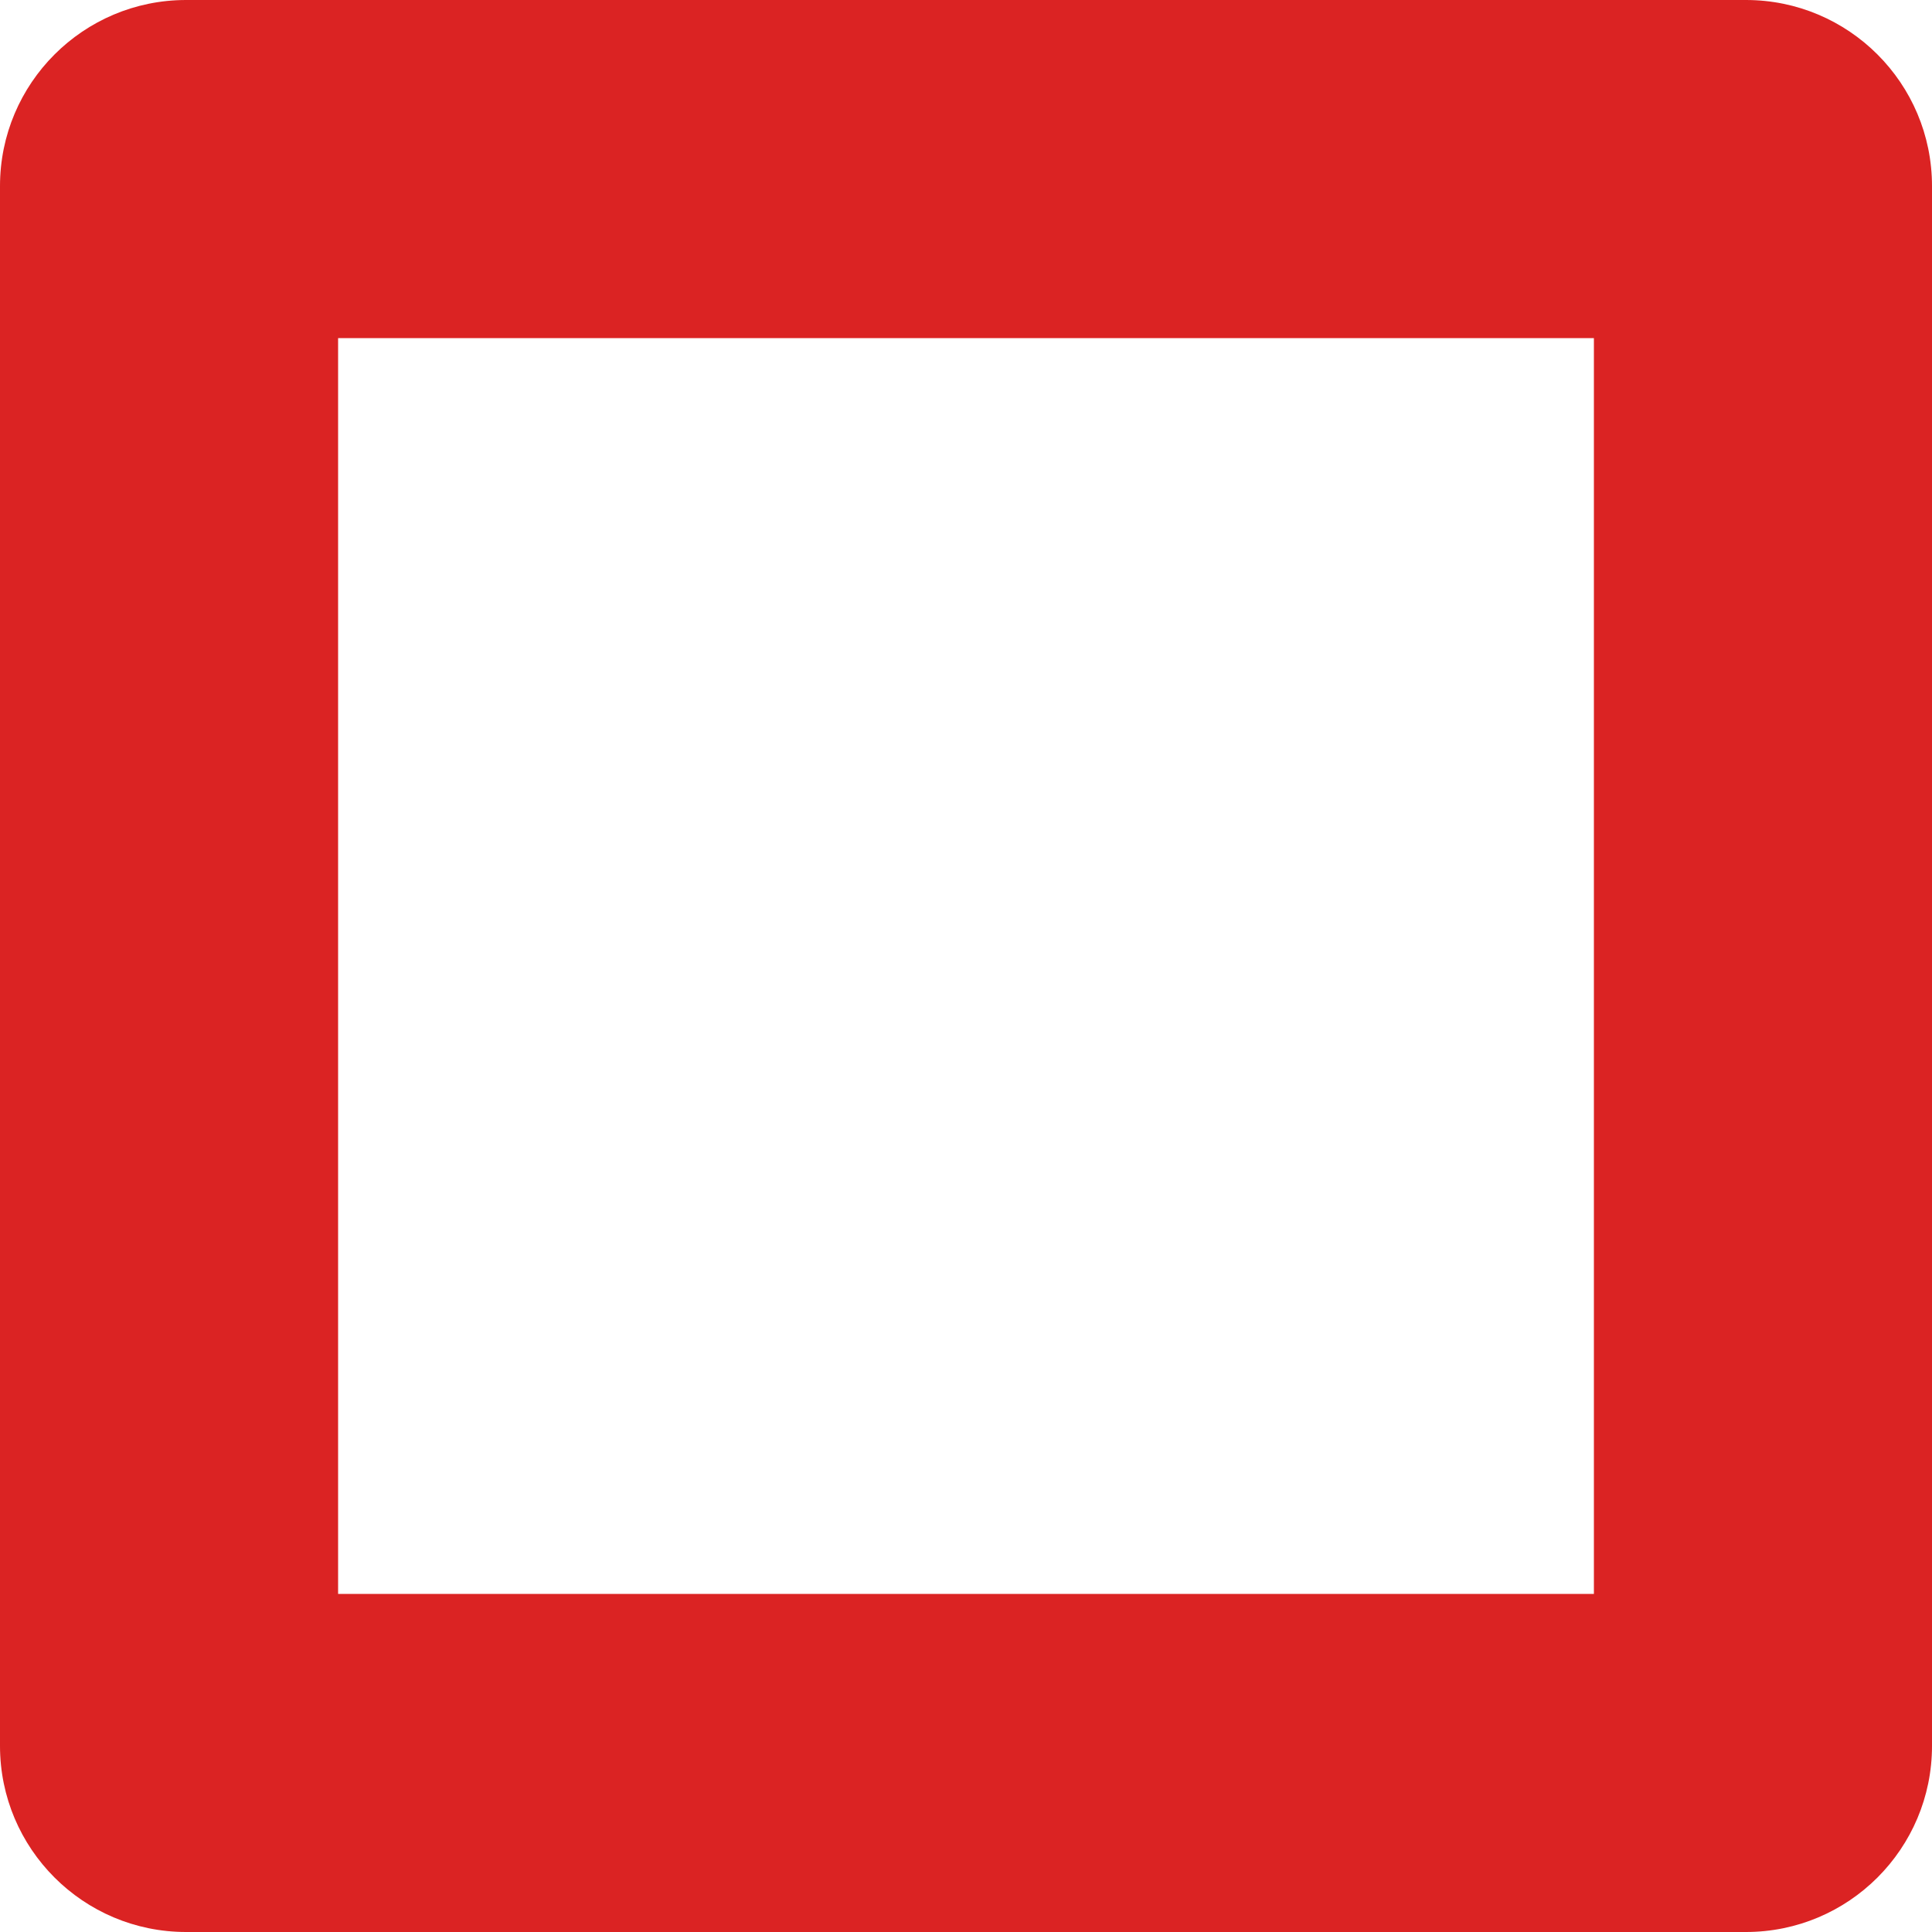
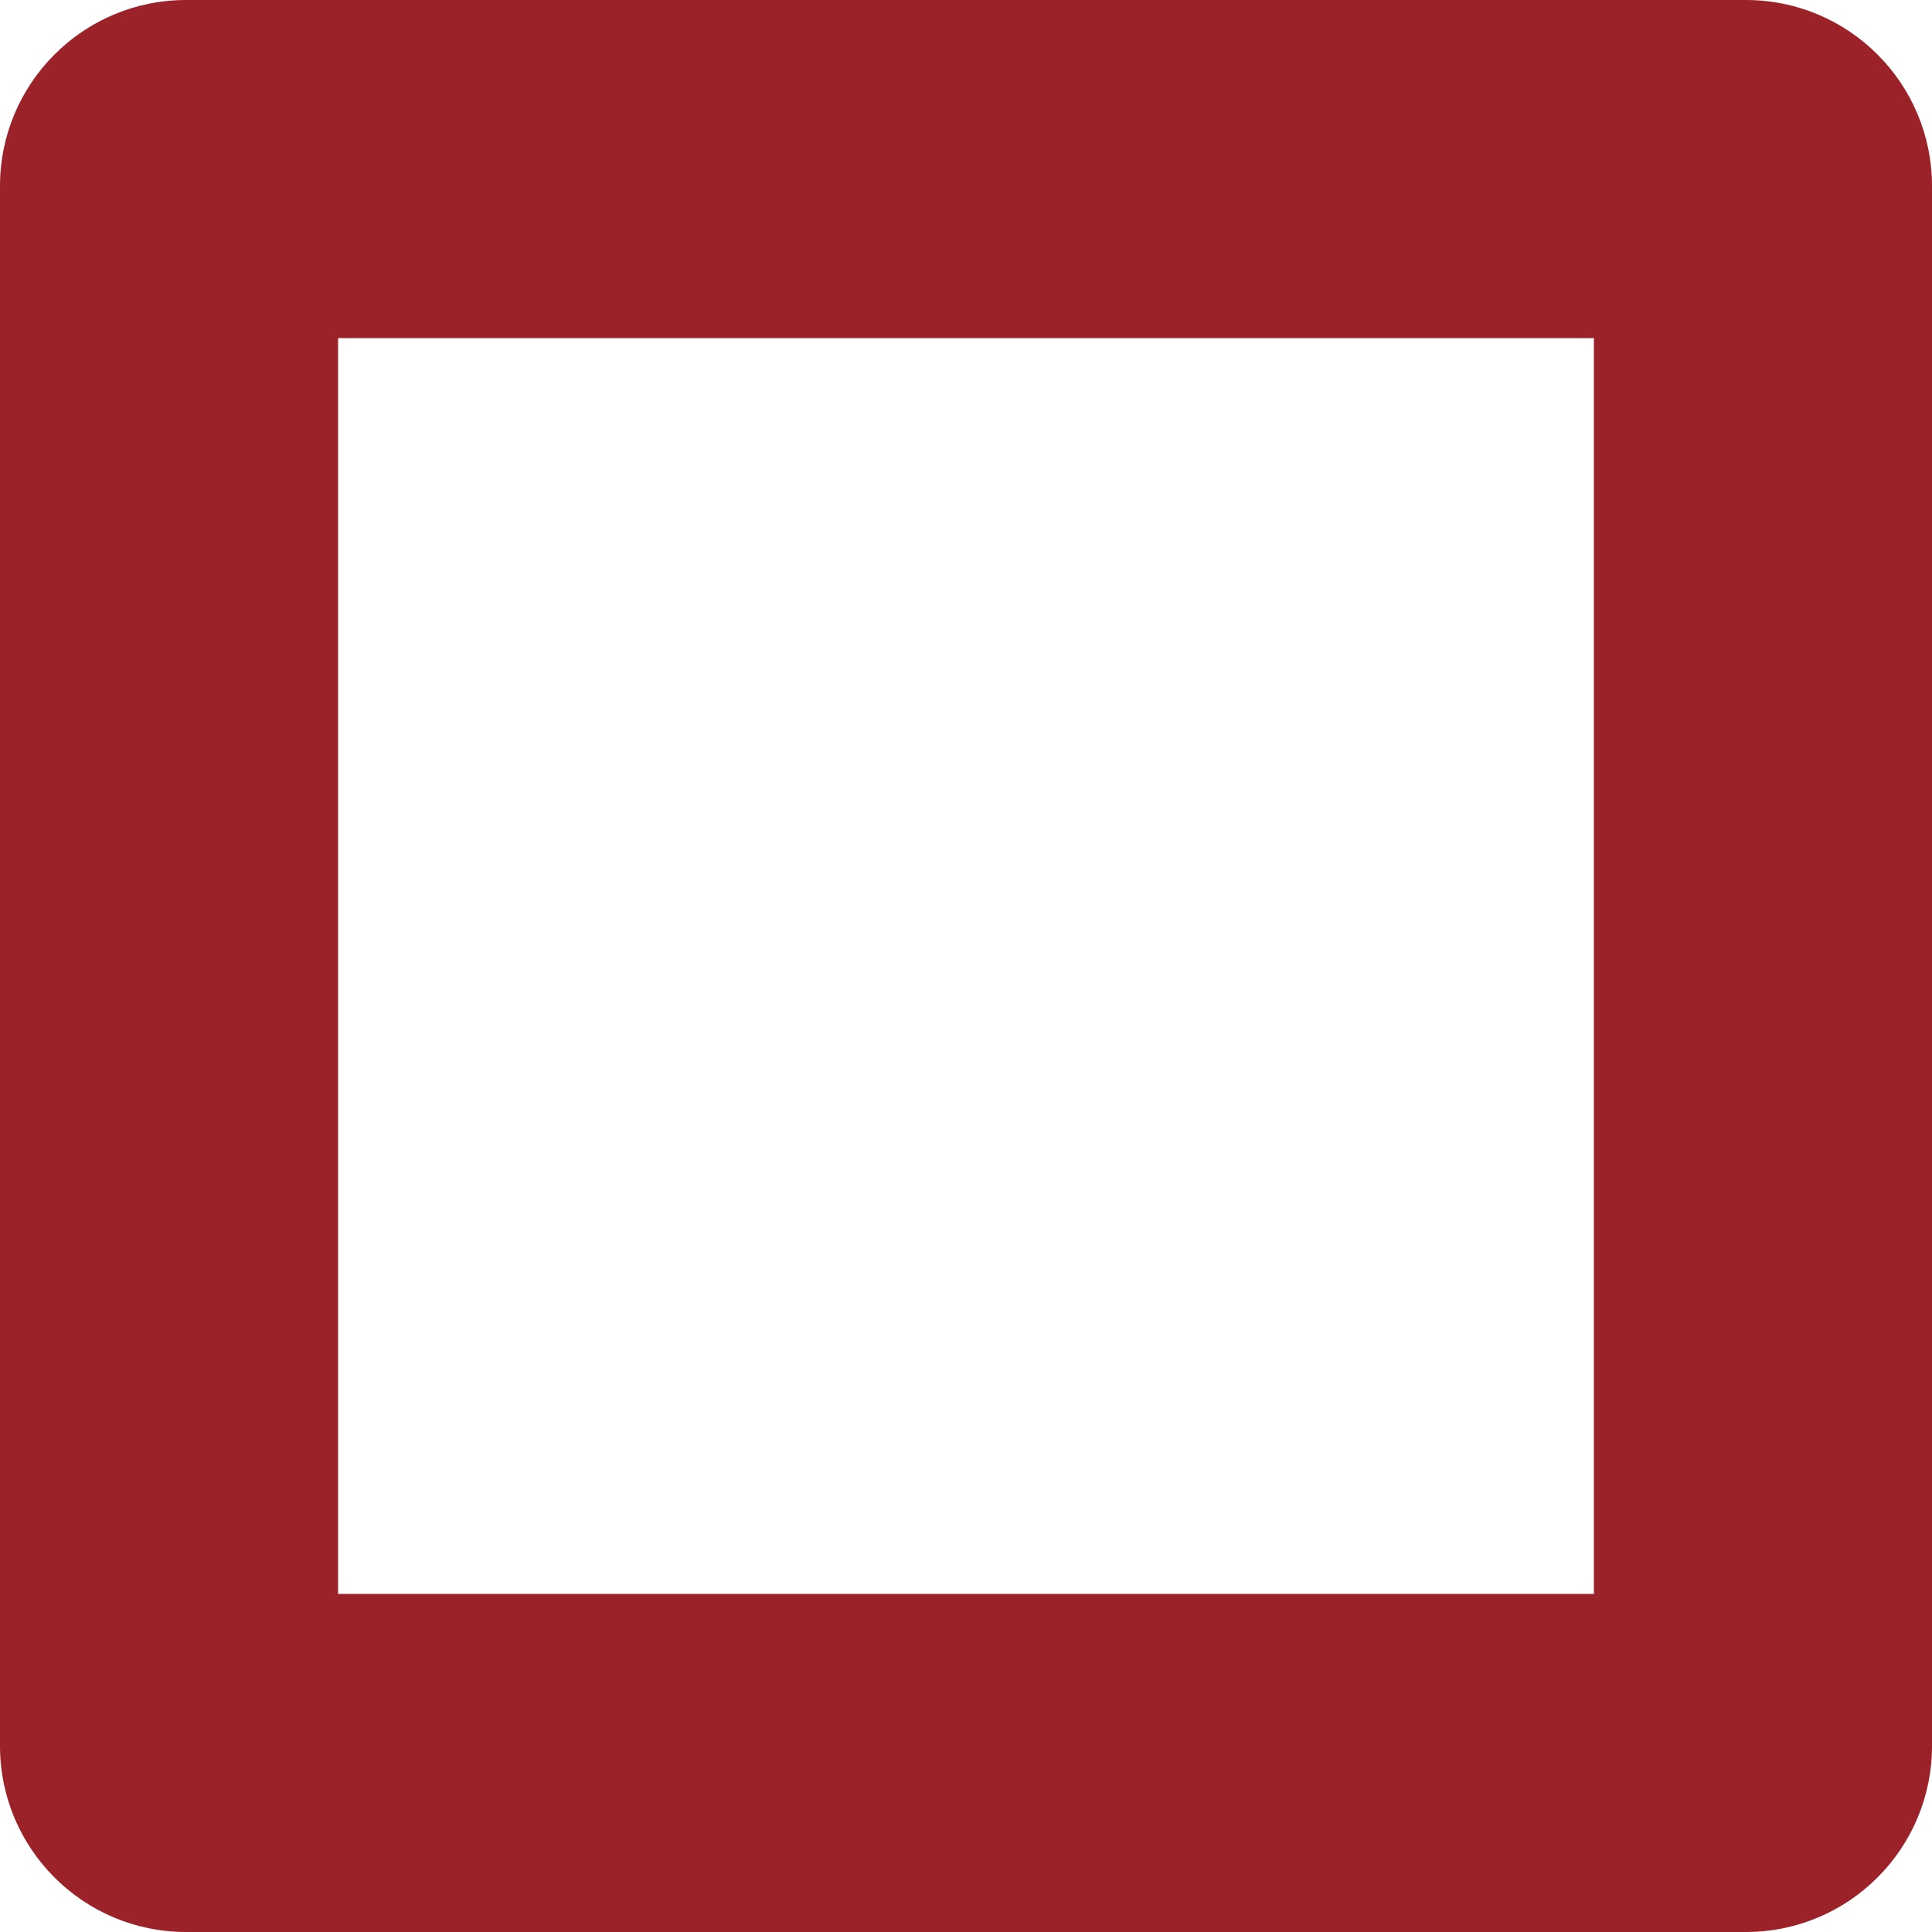
<svg xmlns="http://www.w3.org/2000/svg" version="1.1" x="0px" y="0px" viewBox="0 0 4000 4000" style="enable-background:new 0 0 4000 4000;" xml:space="preserve">
  <style type="text/css">
	.st0{display:none;}
	.st1{display:inline;fill:#E7ECED;}
- 	.st2{display:inline;fill:#db2323;}
- 	.st3{display:inline;fill:#5fa190;}
- 	.st4{display:inline;fill:#335c50;}
+ 	.st2{display:inline;fill:#9c222a;}
+ 	.st3{display:inline;fill:#36454d;}
+ 	.st4{display:inline;fill:#627f8c;}
	.st5{display:inline;fill:#366DB6;}
	.st6{display:inline;fill:#F6F6F6;}
	.st7{display:inline;}
- 	.st8{fill:#db2323;}
+ 	.st8{fill:#9c222a;}
</style>
  <g id="Main" class="st0">
    <path class="st1" d="M1772.9,2255.66l-158.15,158.14l158.15,158.14c26.96,26.97,26.96,70.55,0,97.51   c-13.46,13.45-31.11,20.2-48.76,20.2c-17.66,0-35.32-6.75-48.76-20.2l-206.9-206.9c-26.97-26.96-26.97-70.55,0-97.51l206.9-206.9   c26.9-26.97,70.62-26.97,97.52,0C1799.86,2185.11,1799.86,2228.69,1772.9,2255.66z" />
    <path class="st1" d="M2135.23,2156.84l-137.93,482.75c-8.62,30.34-36.2,50.06-66.27,50.06c-6.28,0-12.62-0.89-18.97-2.61   c-36.62-10.49-57.86-48.69-47.38-85.24l137.93-482.76c10.48-36.62,48.61-57.59,85.24-47.45   C2124.46,2082.08,2145.71,2120.28,2135.23,2156.84z" />
    <path class="st1" d="M2531.51,2462.55l-206.9,206.9c-13.44,13.45-31.1,20.2-48.75,20.2c-17.66,0-35.32-6.75-48.76-20.2   c-26.97-26.97-26.97-70.55,0-97.51l158.14-158.14l-158.14-158.14c-26.97-26.97-26.97-70.56,0-97.52c26.9-26.97,70.61-26.97,97.51,0   l206.9,206.9C2558.48,2392.01,2558.48,2435.59,2531.51,2462.55z" />
    <path class="st1" d="M3152.2,2206.89c-70.9,0-135.45-45.17-155.45-113.17c-20.9-70.97-49.1-112.62-83.86-176.42   c-34-62.41-20.76-140.14,29.52-190.41l111.93-111.93l-255.59-255.58l-111.93,111.93c-50.27,50.27-128,63.51-190.41,29.51   c-63.8-34.76-105.45-62.97-176.41-83.86c-67.93-19.93-113.11-84.48-113.11-155.38v-158.14H1793.1v158.14   c0,70.9-45.17,135.44-113.17,155.44c-70.97,20.9-112.62,49.11-176.42,83.86c-62.41,34-140.14,20.76-190.41-29.51l-111.93-111.93   l-255.59,255.58l111.93,111.93c50.28,50.28,63.52,128,29.52,190.42c-34.76,63.79-62.97,105.44-83.86,176.41   c-19.93,67.93-84.48,113.1-155.38,113.1H689.65v413.8H847.8c70.89,0,135.44,45.17,155.44,113.17   c20.9,70.97,49.1,112.62,83.86,176.41c34,62.42,20.76,140.14-29.52,190.42l-111.93,111.93l255.59,255.58l111.93-111.93   c50.27-50.27,128-63.51,190.41-29.51c63.8,34.76,105.45,62.97,176.42,83.86c67.93,19.93,113.1,84.48,113.1,155.38v158.14h413.79   v-158.14c0-70.9,45.18-135.45,113.18-155.45c70.96-20.89,112.61-49.1,176.41-83.86c62.41-34,140.14-20.75,190.41,29.52   l111.93,111.93l255.59-255.59l-111.93-111.92c-50.27-50.28-63.52-128-29.52-190.42c34.76-63.8,62.97-105.44,83.86-176.41   c19.93-67.93,84.49-113.1,155.38-113.1h158.14v-413.8H3152.2z M2000,3172.41c-418.98,0-758.62-339.64-758.62-758.61   c0-418.98,339.64-758.62,758.62-758.62c418.97,0,758.61,339.64,758.61,758.62C2758.61,2832.77,2418.97,3172.41,2000,3172.41z" />
    <path class="st2" d="M3999.99,653.61v173.98H0v2931.02C0,3891.93,108.07,4000,241.38,4000h3517.23   c133.31,0,241.38-108.07,241.39-241.39V655.17C4000,654.65,4000,654.13,3999.99,653.61z M3310.34,2620.69H3152.2   c-70.89,0-135.45,45.17-155.38,113.1c-20.89,70.97-49.1,112.61-83.86,176.41c-34,62.42-20.75,140.14,29.52,190.42l111.93,111.92   l-255.59,255.59l-111.93-111.93c-50.27-50.27-128-63.52-190.41-29.52c-63.8,34.76-105.45,62.97-176.41,83.86   c-68,20-113.18,84.55-113.18,155.45v158.14H1793.1v-158.14c0-70.9-45.17-135.45-113.1-155.38   c-70.97-20.89-112.62-49.1-176.42-83.86c-62.41-34-140.14-20.76-190.41,29.51l-111.93,111.93l-255.59-255.58l111.93-111.93   c50.28-50.28,63.52-128,29.52-190.42c-34.76-63.79-62.96-105.44-83.86-176.41c-20-68-84.55-113.17-155.44-113.17H689.65v-413.8   h158.14c70.9,0,135.45-45.17,155.38-113.1c20.89-70.97,49.1-112.62,83.86-176.41c34-62.42,20.76-140.14-29.52-190.42   l-111.93-111.93l255.59-255.58l111.93,111.93c50.27,50.27,128,63.51,190.41,29.51c63.8-34.75,105.45-62.96,176.42-83.86   c68-20,113.17-84.54,113.17-155.44v-158.14h413.79v158.14c0,70.9,45.18,135.45,113.11,155.38c70.96,20.89,112.61,49.1,176.41,83.86   c62.41,34,140.14,20.76,190.41-29.51l111.93-111.93l255.59,255.58l-111.93,111.93c-50.28,50.27-63.52,128-29.52,190.41   c34.76,63.8,62.96,105.45,83.86,176.42c20,68,84.55,113.17,155.45,113.17h158.14V2620.69z" />
    <path class="st3" d="M3758.62,0H241.38C108.07,0,0,108.07,0,241.39v586.2h3999.99v-586.2C3999.99,108.07,3891.92,0,3758.62,0z    M551.72,551.72H275.86V275.86h275.86V551.72z M1103.44,551.72H827.58V275.86h275.86V551.72z M1655.17,551.72h-275.86V275.86   h275.86V551.72z" />
    <rect x="275.86" y="275.86" class="st4" width="275.86" height="275.86" />
    <rect x="827.58" y="275.86" class="st4" width="275.86" height="275.86" />
    <rect x="1379.31" y="275.86" class="st4" width="275.86" height="275.86" />
    <path class="st5" d="M1772.9,2255.66l-158.15,158.14l158.15,158.14c26.96,26.97,26.96,70.55,0,97.51   c-13.46,13.45-31.11,20.2-48.76,20.2c-17.66,0-35.32-6.75-48.76-20.2l-206.9-206.9c-26.97-26.96-26.97-70.55,0-97.51l206.9-206.9   c26.9-26.97,70.62-26.97,97.52,0C1799.86,2185.11,1799.86,2228.69,1772.9,2255.66z" />
    <path class="st5" d="M2135.23,2156.84l-137.93,482.75c-8.62,30.34-36.2,50.06-66.27,50.06c-6.28,0-12.62-0.89-18.97-2.61   c-36.62-10.49-57.86-48.69-47.38-85.24l137.93-482.76c10.48-36.62,48.61-57.59,85.24-47.45   C2124.46,2082.08,2145.71,2120.28,2135.23,2156.84z" />
    <path class="st5" d="M2531.51,2365.04c26.97,26.97,26.97,70.55,0,97.51l-206.9,206.9c-13.44,13.45-31.1,20.2-48.75,20.2   c-17.66,0-35.32-6.75-48.76-20.2c-26.97-26.97-26.97-70.55,0-97.51l158.14-158.14l-158.14-158.14c-26.97-26.97-26.97-70.56,0-97.52   c26.9-26.97,70.61-26.97,97.51,0L2531.51,2365.04z" />
    <path class="st6" d="M3152.2,2206.89c-70.9,0-135.45-45.17-155.45-113.17c-20.9-70.97-49.1-112.62-83.86-176.42   c-34-62.41-20.76-140.14,29.52-190.41l111.93-111.93l-255.59-255.58l-111.93,111.93c-50.27,50.27-128,63.51-190.41,29.51   c-63.8-34.76-105.45-62.97-176.41-83.86c-67.93-19.93-113.11-84.48-113.11-155.38v-158.14H1793.1v158.14   c0,70.9-45.17,135.44-113.17,155.44c-70.97,20.9-112.62,49.11-176.42,83.86c-62.41,34-140.14,20.76-190.41-29.51l-111.93-111.93   l-255.59,255.58l111.93,111.93c50.28,50.28,63.52,128,29.52,190.42c-34.76,63.79-62.97,105.44-83.86,176.41   c-19.93,67.93-84.48,113.1-155.38,113.1H689.65v413.8H847.8c70.89,0,135.44,45.17,155.44,113.17   c20.9,70.97,49.1,112.62,83.86,176.41c34,62.42,20.76,140.14-29.52,190.42l-111.93,111.93l255.59,255.58l111.93-111.93   c50.27-50.27,128-63.51,190.41-29.51c63.8,34.76,105.45,62.97,176.42,83.86c67.93,19.93,113.1,84.48,113.1,155.38v158.14h413.79   v-158.14c0-70.9,45.18-135.45,113.18-155.45c70.96-20.89,112.61-49.1,176.41-83.86c62.41-34,140.14-20.75,190.41,29.52   l111.93,111.93l255.59-255.59l-111.93-111.92c-50.27-50.28-63.52-128-29.52-190.42c34.76-63.8,62.97-105.44,83.86-176.41   c19.93-67.93,84.49-113.1,155.38-113.1h158.14v-413.8H3152.2z M2000,3172.41c-418.98,0-758.62-339.64-758.62-758.61   c0-418.98,339.64-758.62,758.62-758.62c418.97,0,758.61,339.64,758.61,758.62C2758.61,2832.77,2418.97,3172.41,2000,3172.41z" />
    <path class="st3" d="M2000,1655.18c-418.98,0-758.62,339.64-758.62,758.62c0,418.97,339.64,758.61,758.62,758.61   c418.97,0,758.61-339.64,758.61-758.61C2758.61,1994.82,2418.97,1655.18,2000,1655.18z M1772.9,2571.94   c26.96,26.97,26.96,70.55,0,97.51c-13.46,13.45-31.11,20.2-48.76,20.2c-17.66,0-35.32-6.75-48.76-20.2l-206.9-206.9   c-26.97-26.96-26.97-70.55,0-97.51l206.9-206.9c26.9-26.97,70.62-26.97,97.52,0c26.96,26.97,26.96,70.55,0,97.52l-158.15,158.14   L1772.9,2571.94z M2135.23,2156.84l-137.93,482.75c-8.62,30.34-36.2,50.06-66.27,50.06c-6.28,0-12.62-0.89-18.97-2.61   c-36.62-10.49-57.86-48.69-47.38-85.24l137.93-482.76c10.48-36.62,48.61-57.59,85.24-47.45   C2124.46,2082.08,2145.71,2120.28,2135.23,2156.84z M2531.51,2462.55l-206.9,206.9c-13.44,13.45-31.1,20.2-48.75,20.2   c-17.66,0-35.32-6.75-48.76-20.2c-26.97-26.97-26.97-70.55,0-97.51l158.14-158.14l-158.14-158.14c-26.97-26.97-26.97-70.56,0-97.52   c26.9-26.97,70.61-26.97,97.51,0l206.9,206.9C2558.48,2392.01,2558.48,2435.59,2531.51,2462.55z" />
    <path class="st4" d="M1772.9,2255.66l-158.15,158.14l158.15,158.14c26.96,26.97,26.96,70.55,0,97.51   c-13.46,13.45-31.11,20.2-48.76,20.2c-17.66,0-35.32-6.75-48.76-20.2l-206.9-206.9c-26.97-26.96-26.97-70.55,0-97.51l206.9-206.9   c26.9-26.97,70.62-26.97,97.52,0C1799.86,2185.11,1799.86,2228.69,1772.9,2255.66z" />
    <path class="st4" d="M2135.23,2156.84l-137.93,482.75c-8.62,30.34-36.2,50.06-66.27,50.06c-6.28,0-12.62-0.89-18.97-2.61   c-36.62-10.49-57.86-48.69-47.38-85.24l137.93-482.76c10.48-36.62,48.61-57.59,85.24-47.45   C2124.46,2082.08,2145.71,2120.28,2135.23,2156.84z" />
    <path class="st4" d="M2531.51,2462.55l-206.9,206.9c-13.44,13.45-31.1,20.2-48.75,20.2c-17.66,0-35.32-6.75-48.76-20.2   c-26.97-26.97-26.97-70.55,0-97.51l158.14-158.14l-158.14-158.14c-26.97-26.97-26.97-70.56,0-97.52c26.9-26.97,70.61-26.97,97.51,0   l206.9,206.9C2558.48,2392.01,2558.48,2435.59,2531.51,2462.55z" />
  </g>
  <g id="Quitter" class="st0">
    <g class="st7">
      <path class="st8" d="M3887.46,1174.77c70.65-66,111.26-158.28,112.52-254.96c1.01-96.8-37.84-189.83-107.11-257.47l-480.5-469.81    c-67.26-65.75-157.9-102.08-252.19-100.95c-94.04,1.13-183.67,39.48-249.17,106.86l-904.79,927.42l-892.1-929.31    c-70.28-73.29-166.58-115.54-268.03-117.55c-101.45-2.14-199.64,36.33-272.68,106.61l-464.53,446.3    C38.97,698.92-0.25,791.45,0,888.38c0.25,96.8,39.98,189.21,110.13,255.96l973.81,926.29l-862.18,883.55    c-131.5,134.64-134.64,348.74-7.29,487.66l335.67,364.71c63.99,69.9,153.12,110.76,247.67,114.28    c94.41,3.52,186.44-30.68,255.46-95.42l945.65-884.43l922.65,877.51c68.52,65.25,159.91,100.2,254.45,97.05    c94.54-2.64,183.93-43.25,248.8-112.52l338.31-361.69c128.48-137.91,127.48-352.01-2.89-487.79l-839.8-875.5L3887.46,1174.77z" />
    </g>
  </g>
  <g id="Reduire" class="st0">
    <path class="st2" d="M0,2284.82v-569.64c0-212.78,172.49-385.26,385.26-385.26h3229.47c212.78,0,385.26,172.49,385.26,385.26   v569.64c0,212.78-172.49,385.26-385.26,385.26H385.26C172.49,2670.08,0,2497.59,0,2284.82z" />
  </g>
  <g id="Agrandir">
    <g>
      <path class="st8" d="M3300,700v2600H700V700H3300 M3614.73,0H385.27C172.49,0,0,172.49,0,385.27v3229.47    C0,3827.51,172.49,4000,385.27,4000h3229.47c212.78,0,385.27-172.49,385.27-385.27V385.27C4000,172.49,3827.51,0,3614.73,0    L3614.73,0z" />
    </g>
  </g>
</svg>
